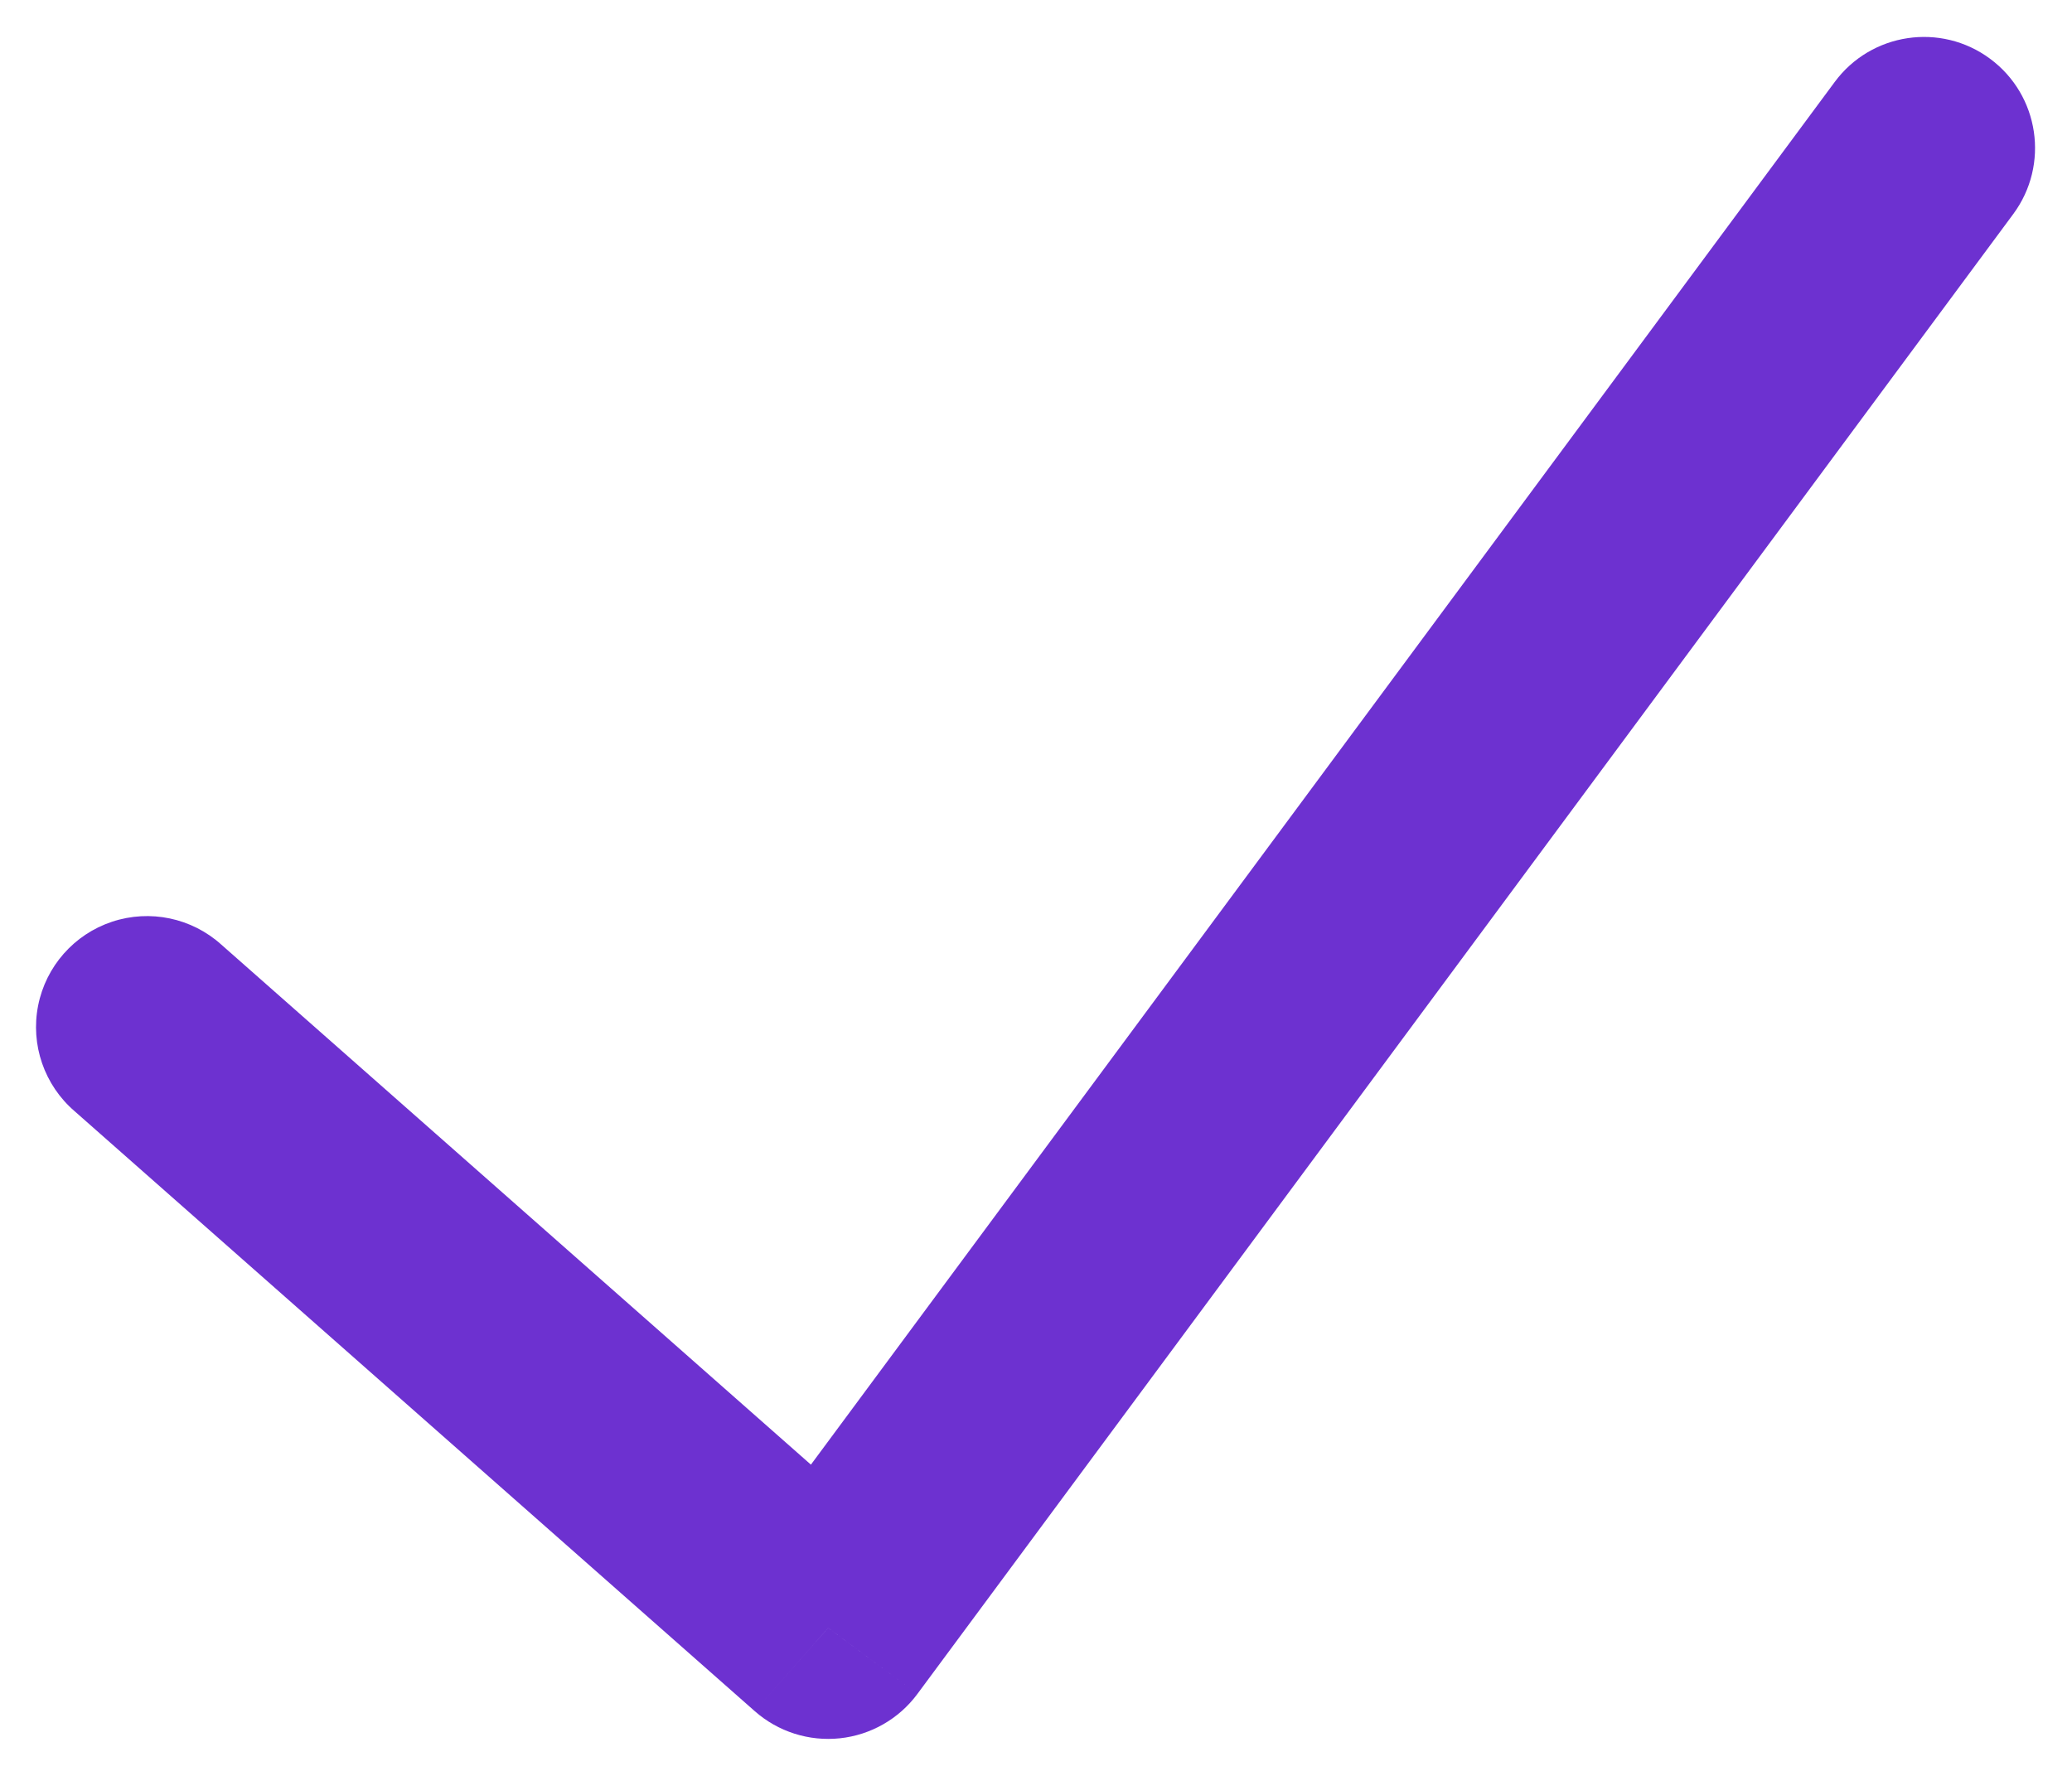
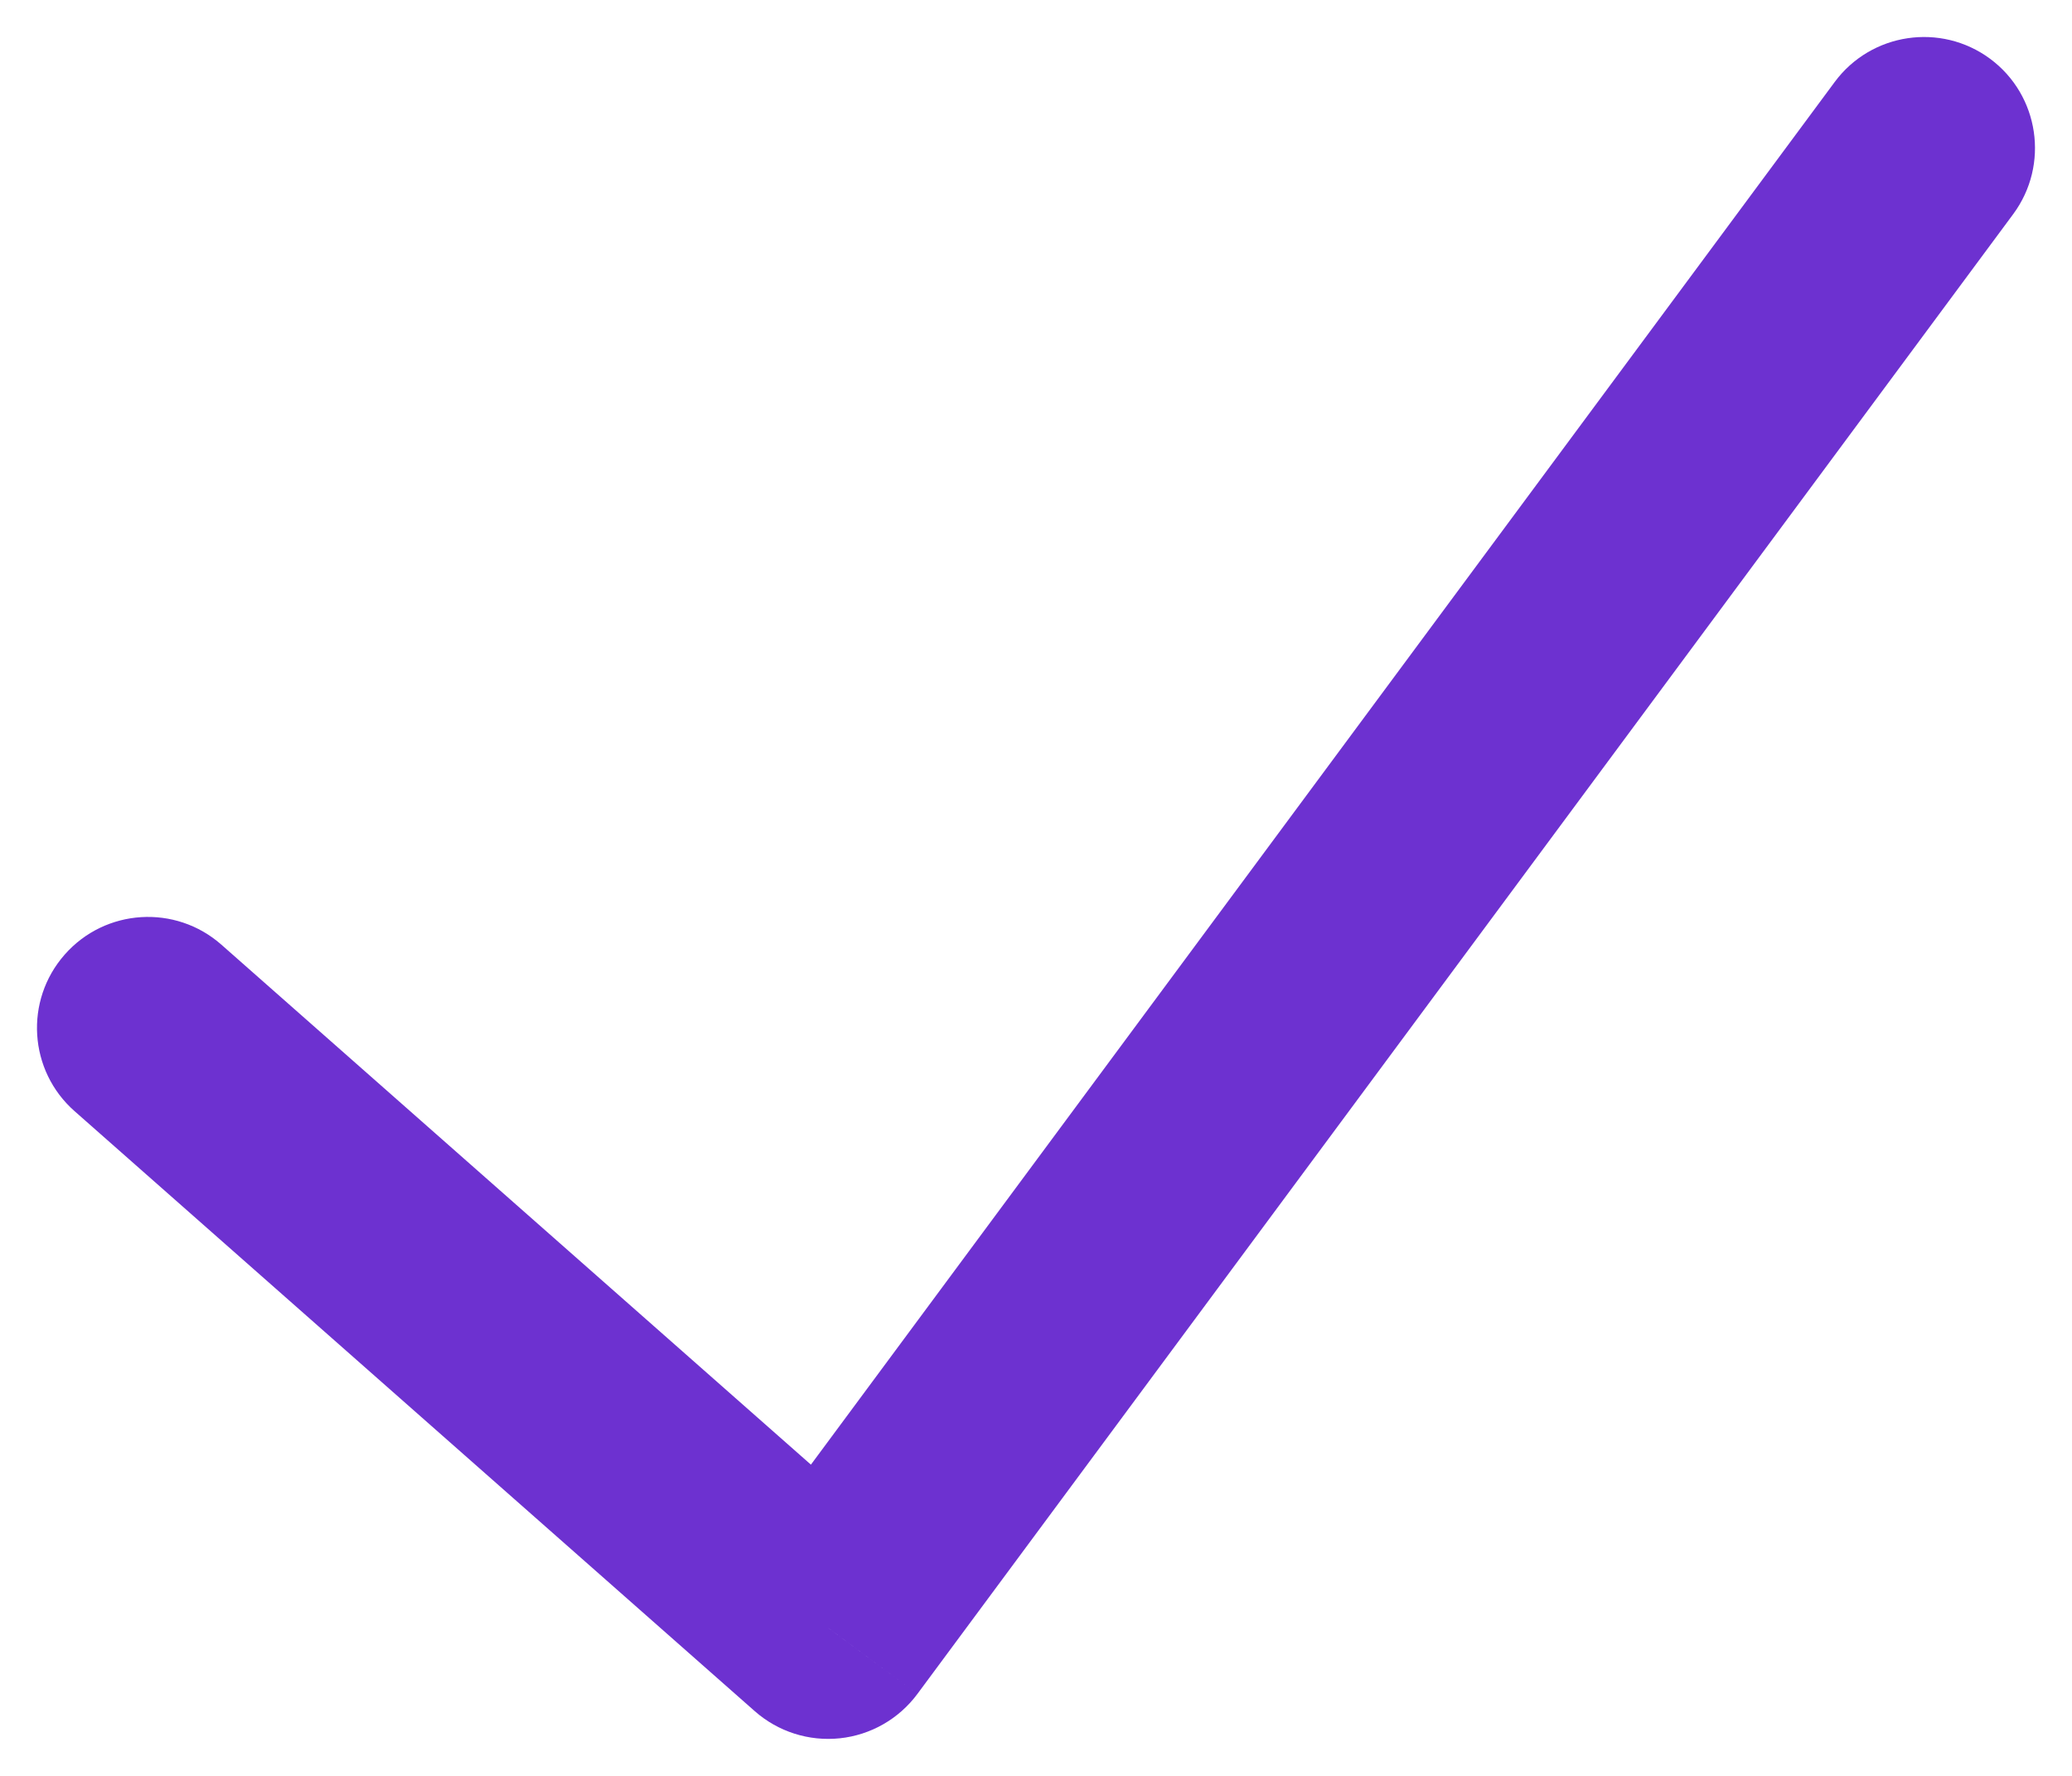
<svg xmlns="http://www.w3.org/2000/svg" width="28" height="24" viewBox="0 0 28 24" fill="none">
-   <path d="M2.992 12.767a1.5 1.5 0 10-1.984 2.25l1.984-2.25zm8.2 9.233l-.993 1.125a1.5 1.5 0 002.198-.232L11.191 22zM27.206 2.893a1.5 1.5 0 10-2.412-1.786l2.412 1.786zM1.008 15.017l9.191 8.108 1.985-2.25-9.192-8.108-1.984 2.25zm11.389 7.876l14.809-20-2.412-1.786-14.808 20 2.411 1.786z" fill="#6D31D0" />
+   <path d="M2.992 12.767C2.371 12.219 1.423 12.278 0.875 12.9C0.327 13.521 0.386 14.469 1.008 15.017L2.992 12.767ZM11.191 22L10.199 23.125C10.514 23.403 10.931 23.536 11.349 23.492C11.767 23.448 12.147 23.23 12.397 22.893L11.191 22ZM27.206 2.893C27.698 2.227 27.558 1.287 26.893 0.794C26.227 0.302 25.287 0.442 24.794 1.107L27.206 2.893ZM1.008 15.017L10.199 23.125L12.184 20.875L2.992 12.767L1.008 15.017ZM12.397 22.893L27.206 2.893L24.794 1.107L9.986 21.107L12.397 22.893Z" fill="#6D31D0" />
</svg>
